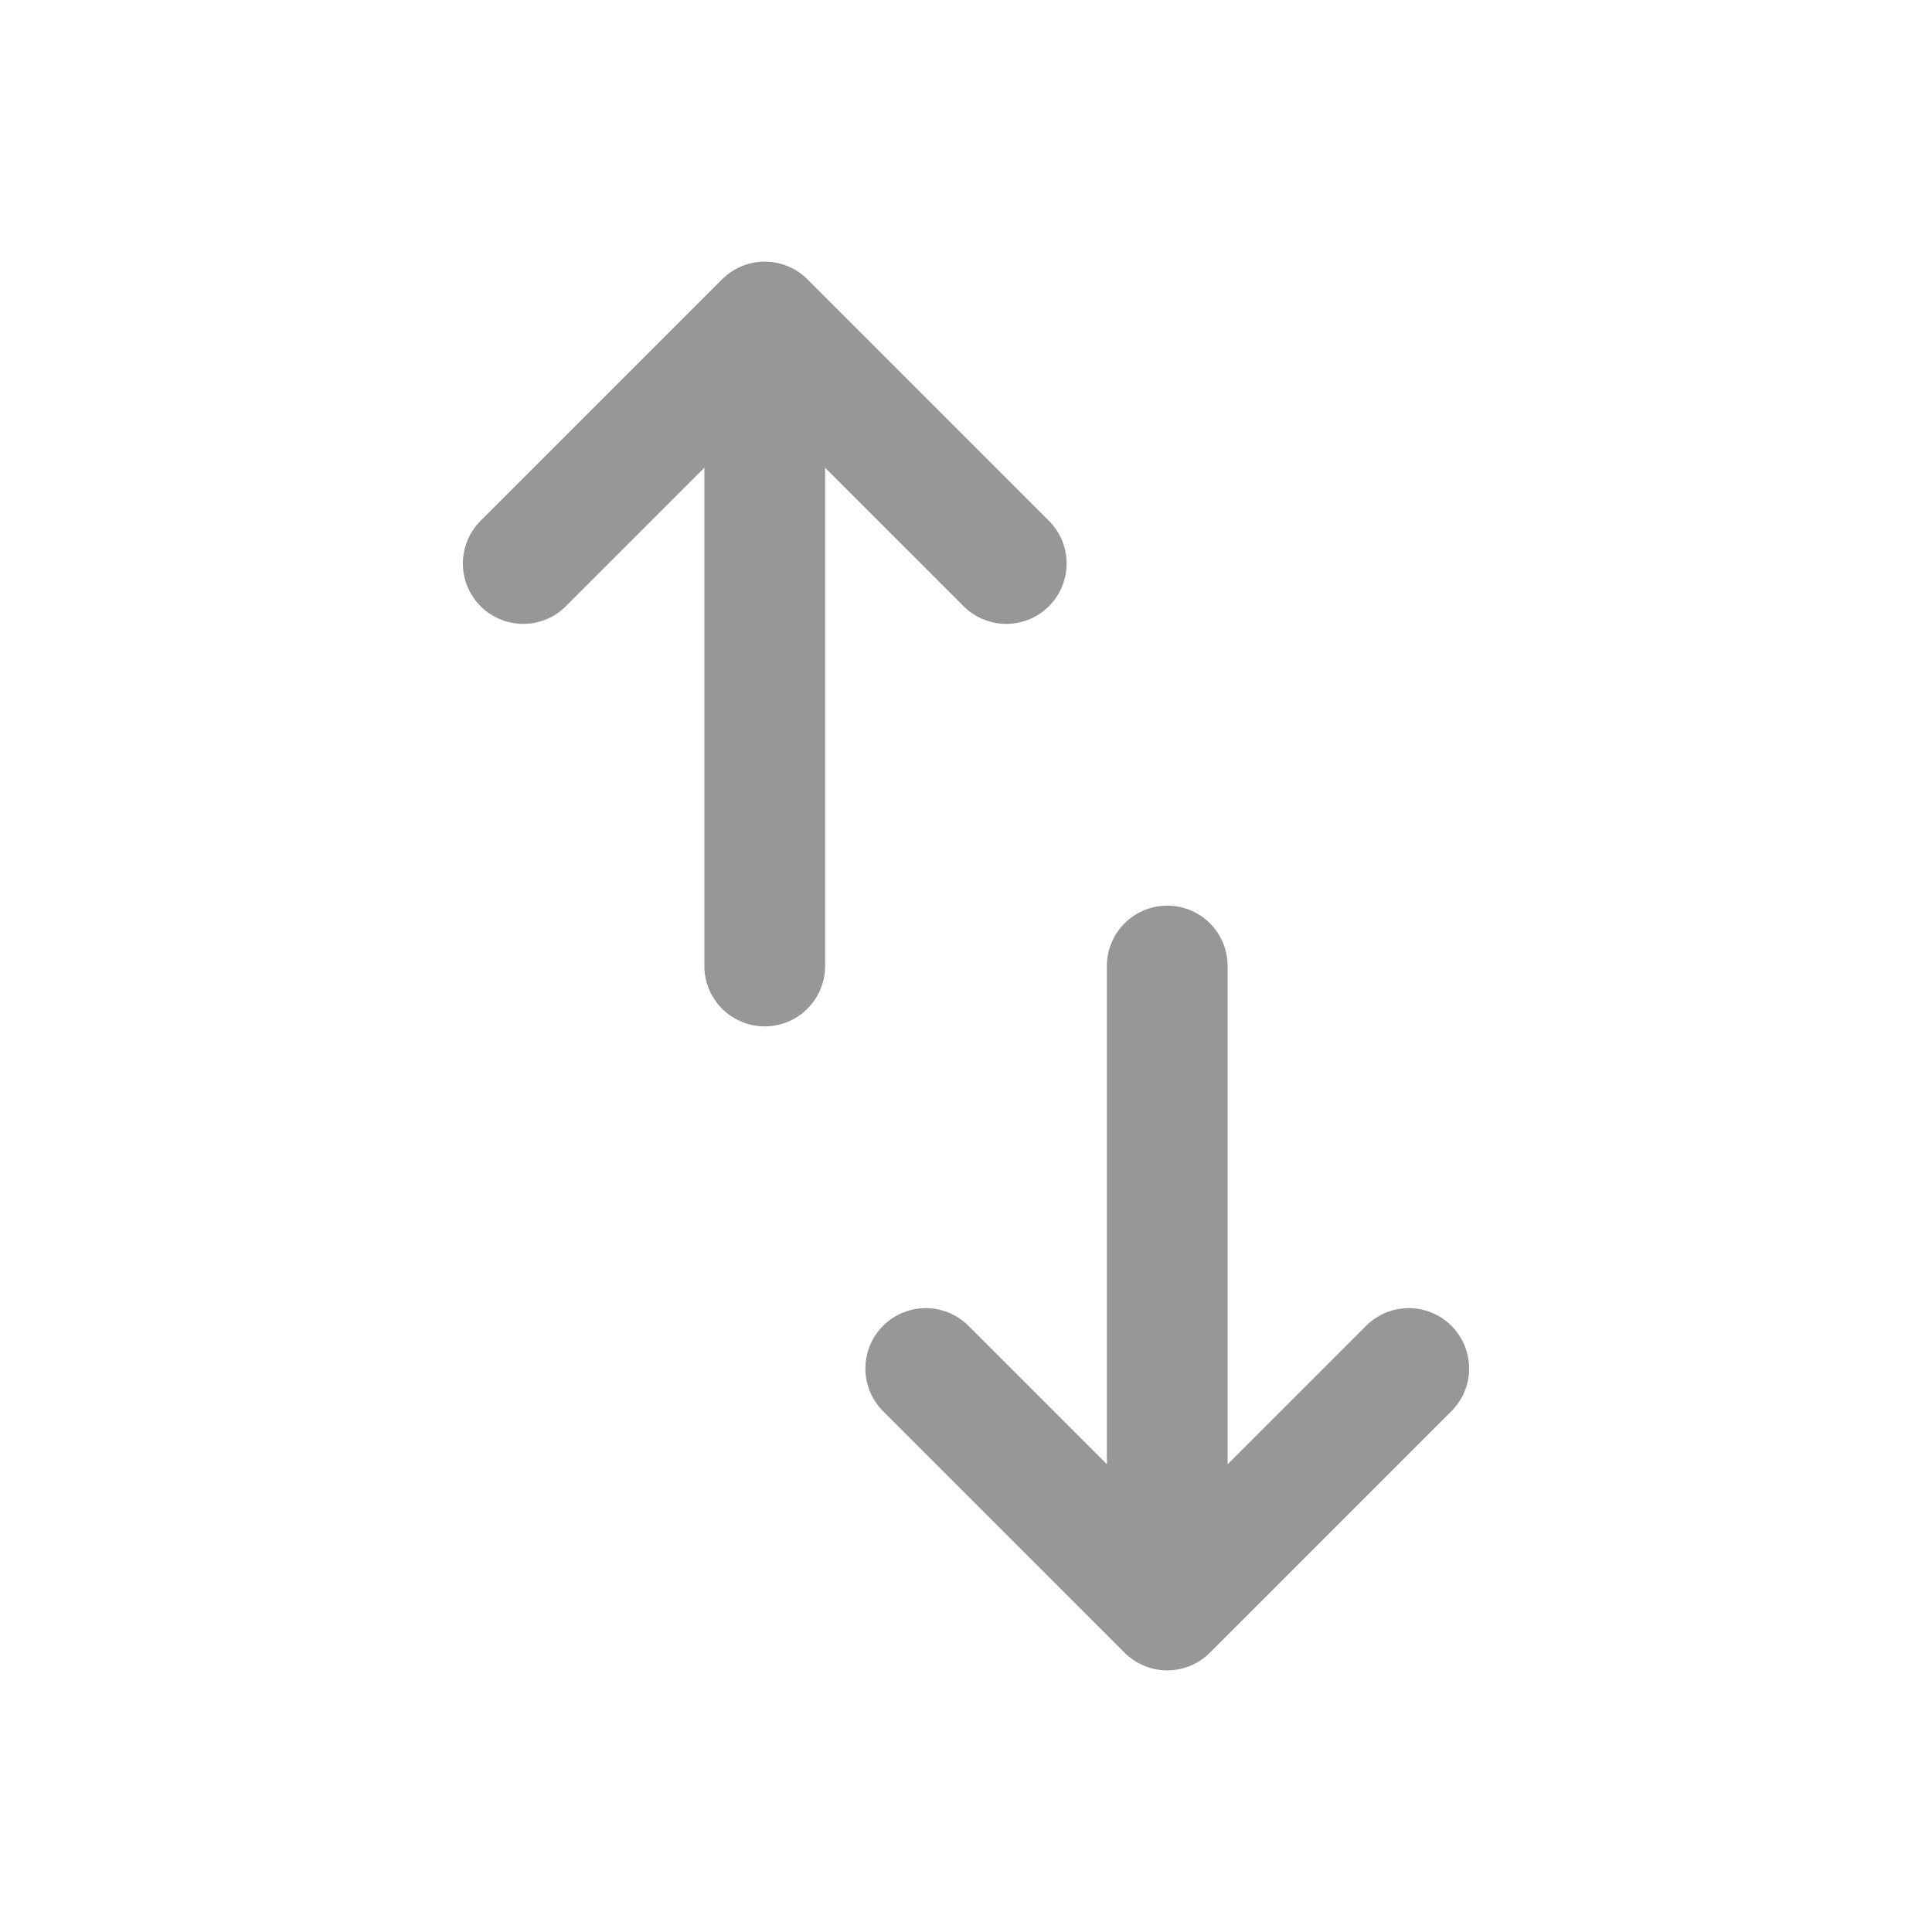
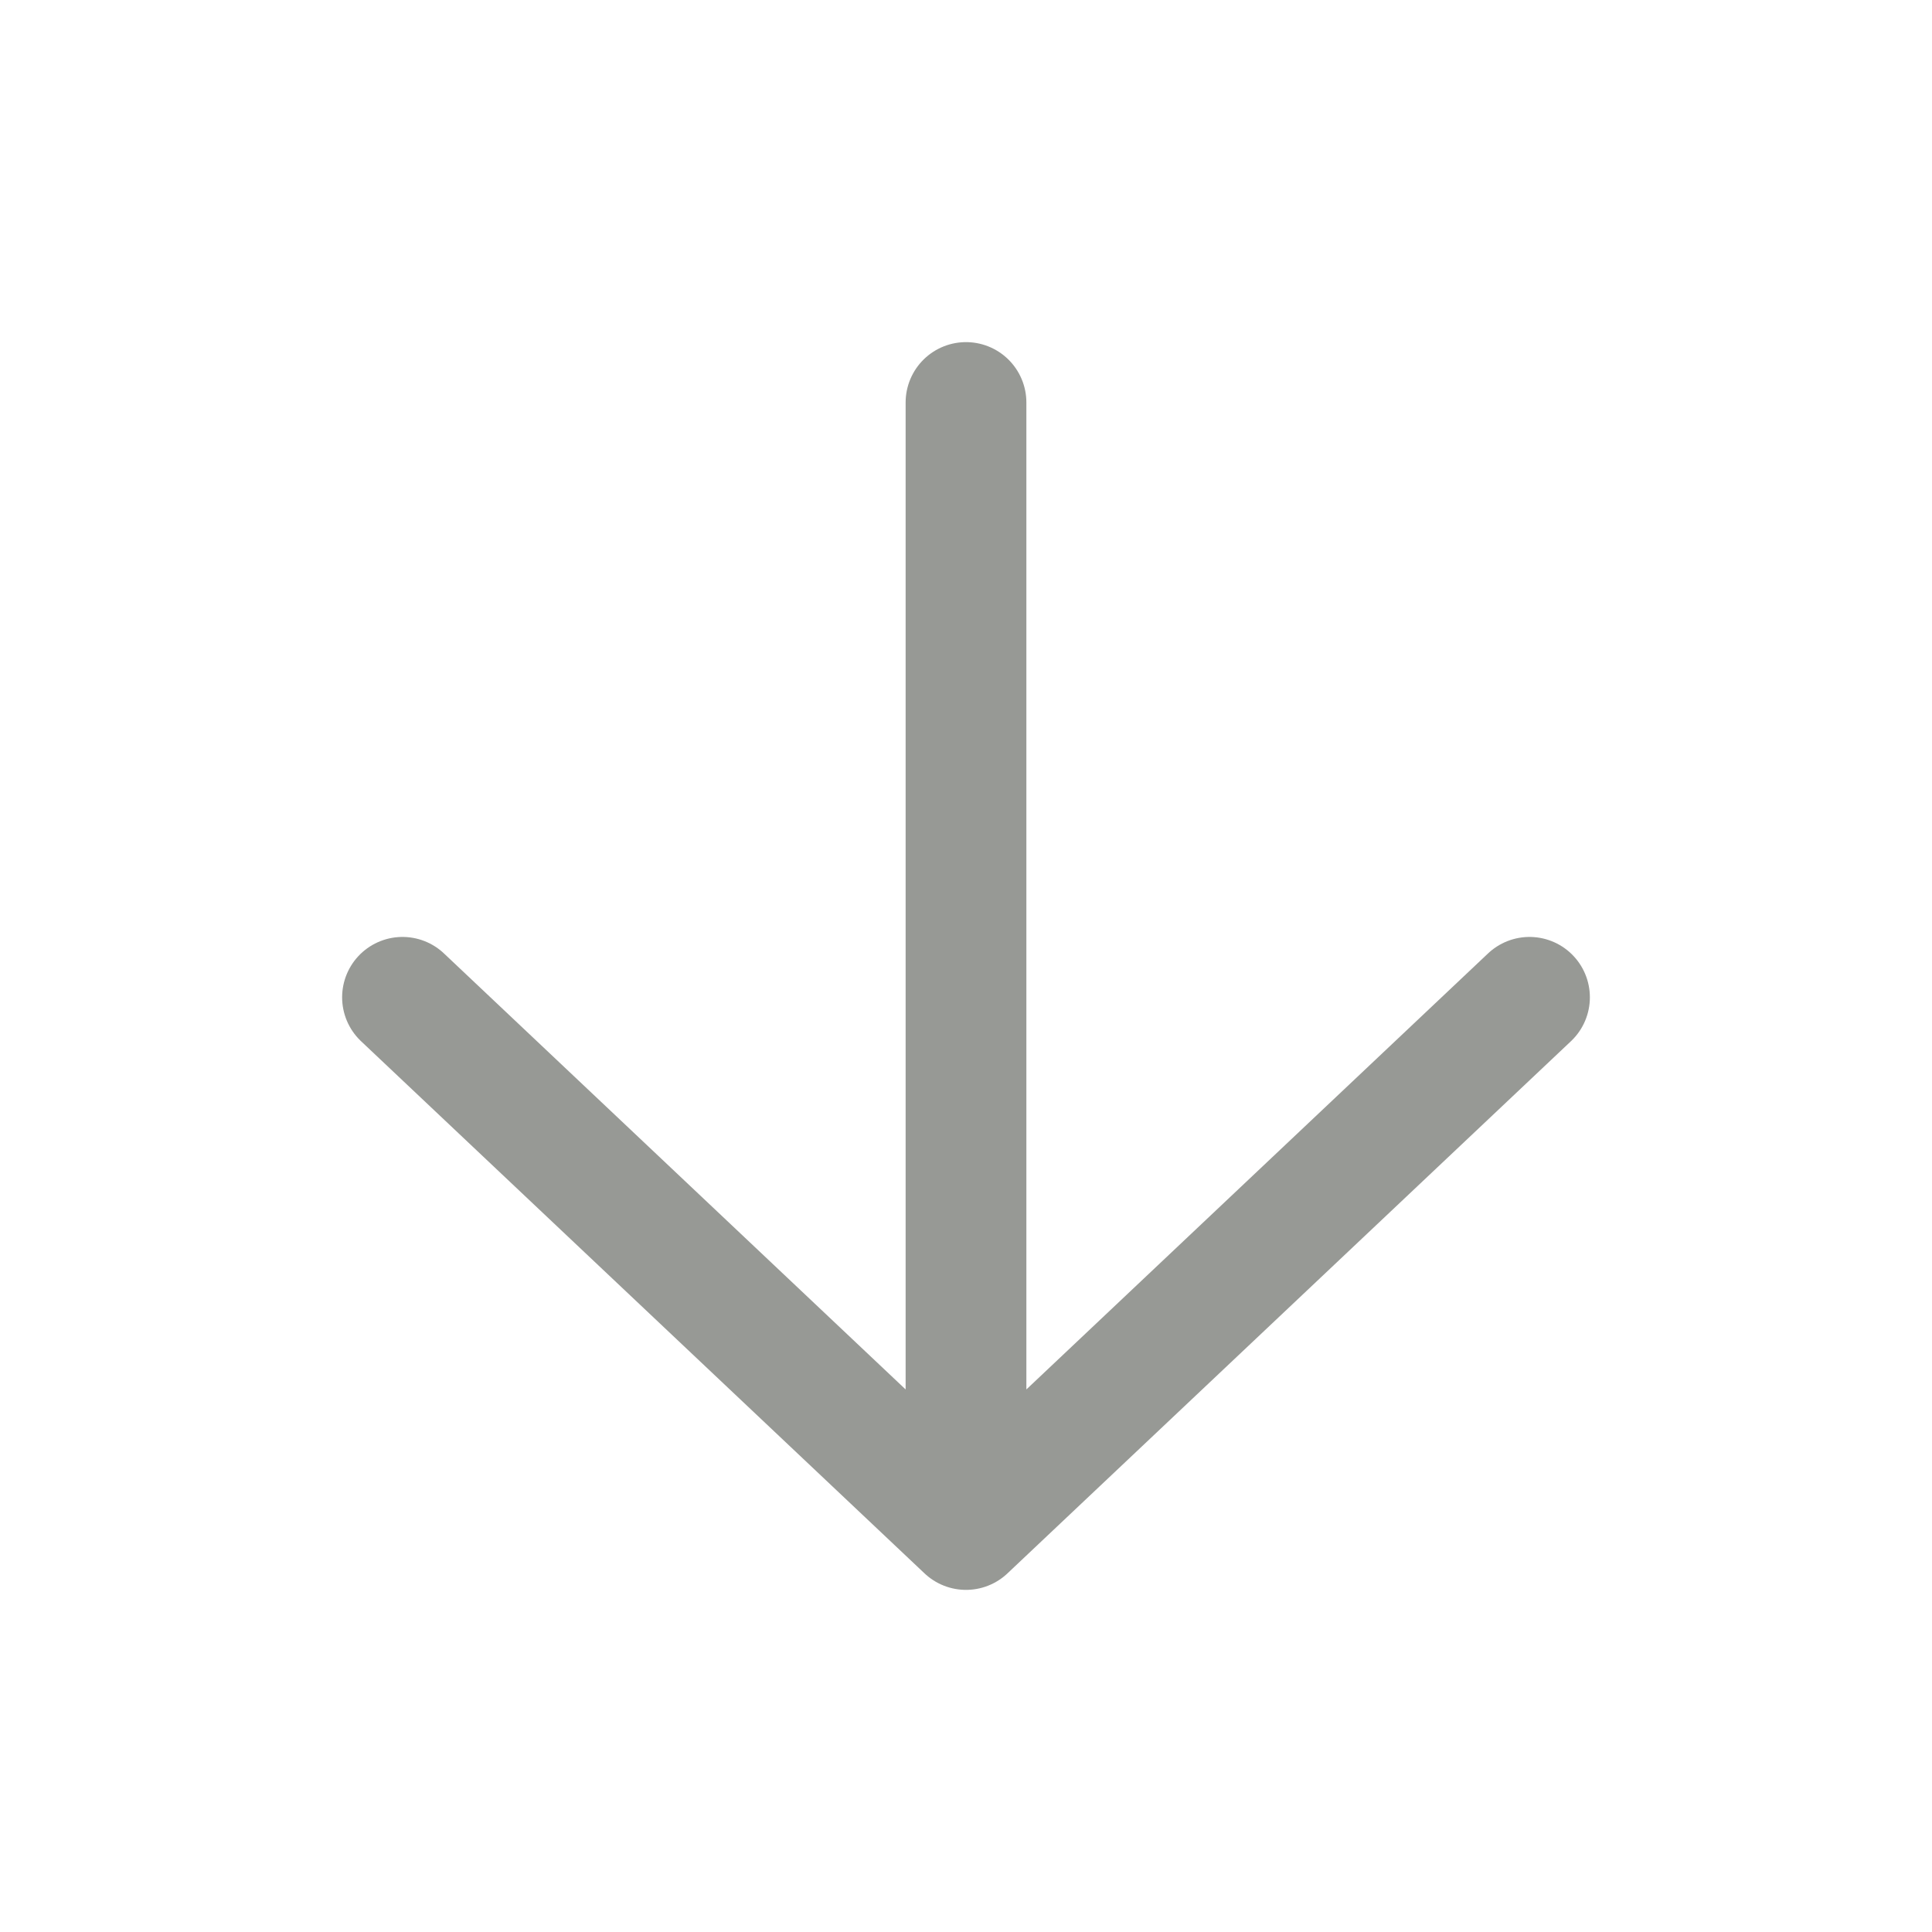
<svg xmlns="http://www.w3.org/2000/svg" width="24" height="24" viewBox="0 0 24 24" fill="none">
-   <path d="M14.5 12L14.5 20M14.5 20L17.5 17M14.5 20L11.5 17M9.5 12L9.5 4M9.5 4L12.5 7M9.5 4L6.5 7" stroke="#979797" stroke-width="1.5" stroke-linecap="round" stroke-linejoin="round" />
+   <path d="M12 5V19M12 19L19 12.389M12 19L5 12.389" stroke="#979995" stroke-width="1.5" stroke-linecap="round" stroke-linejoin="round" />
</svg>
